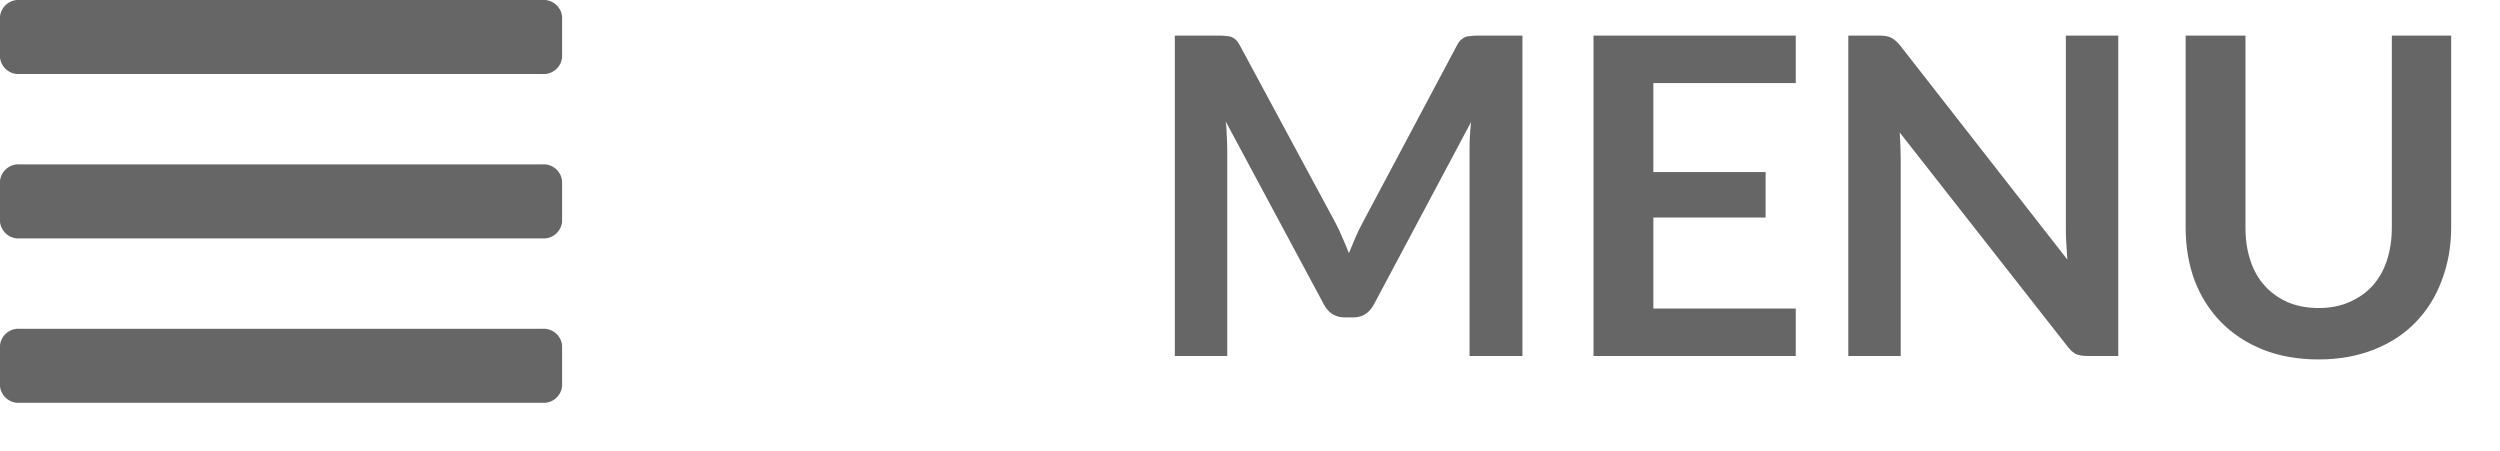
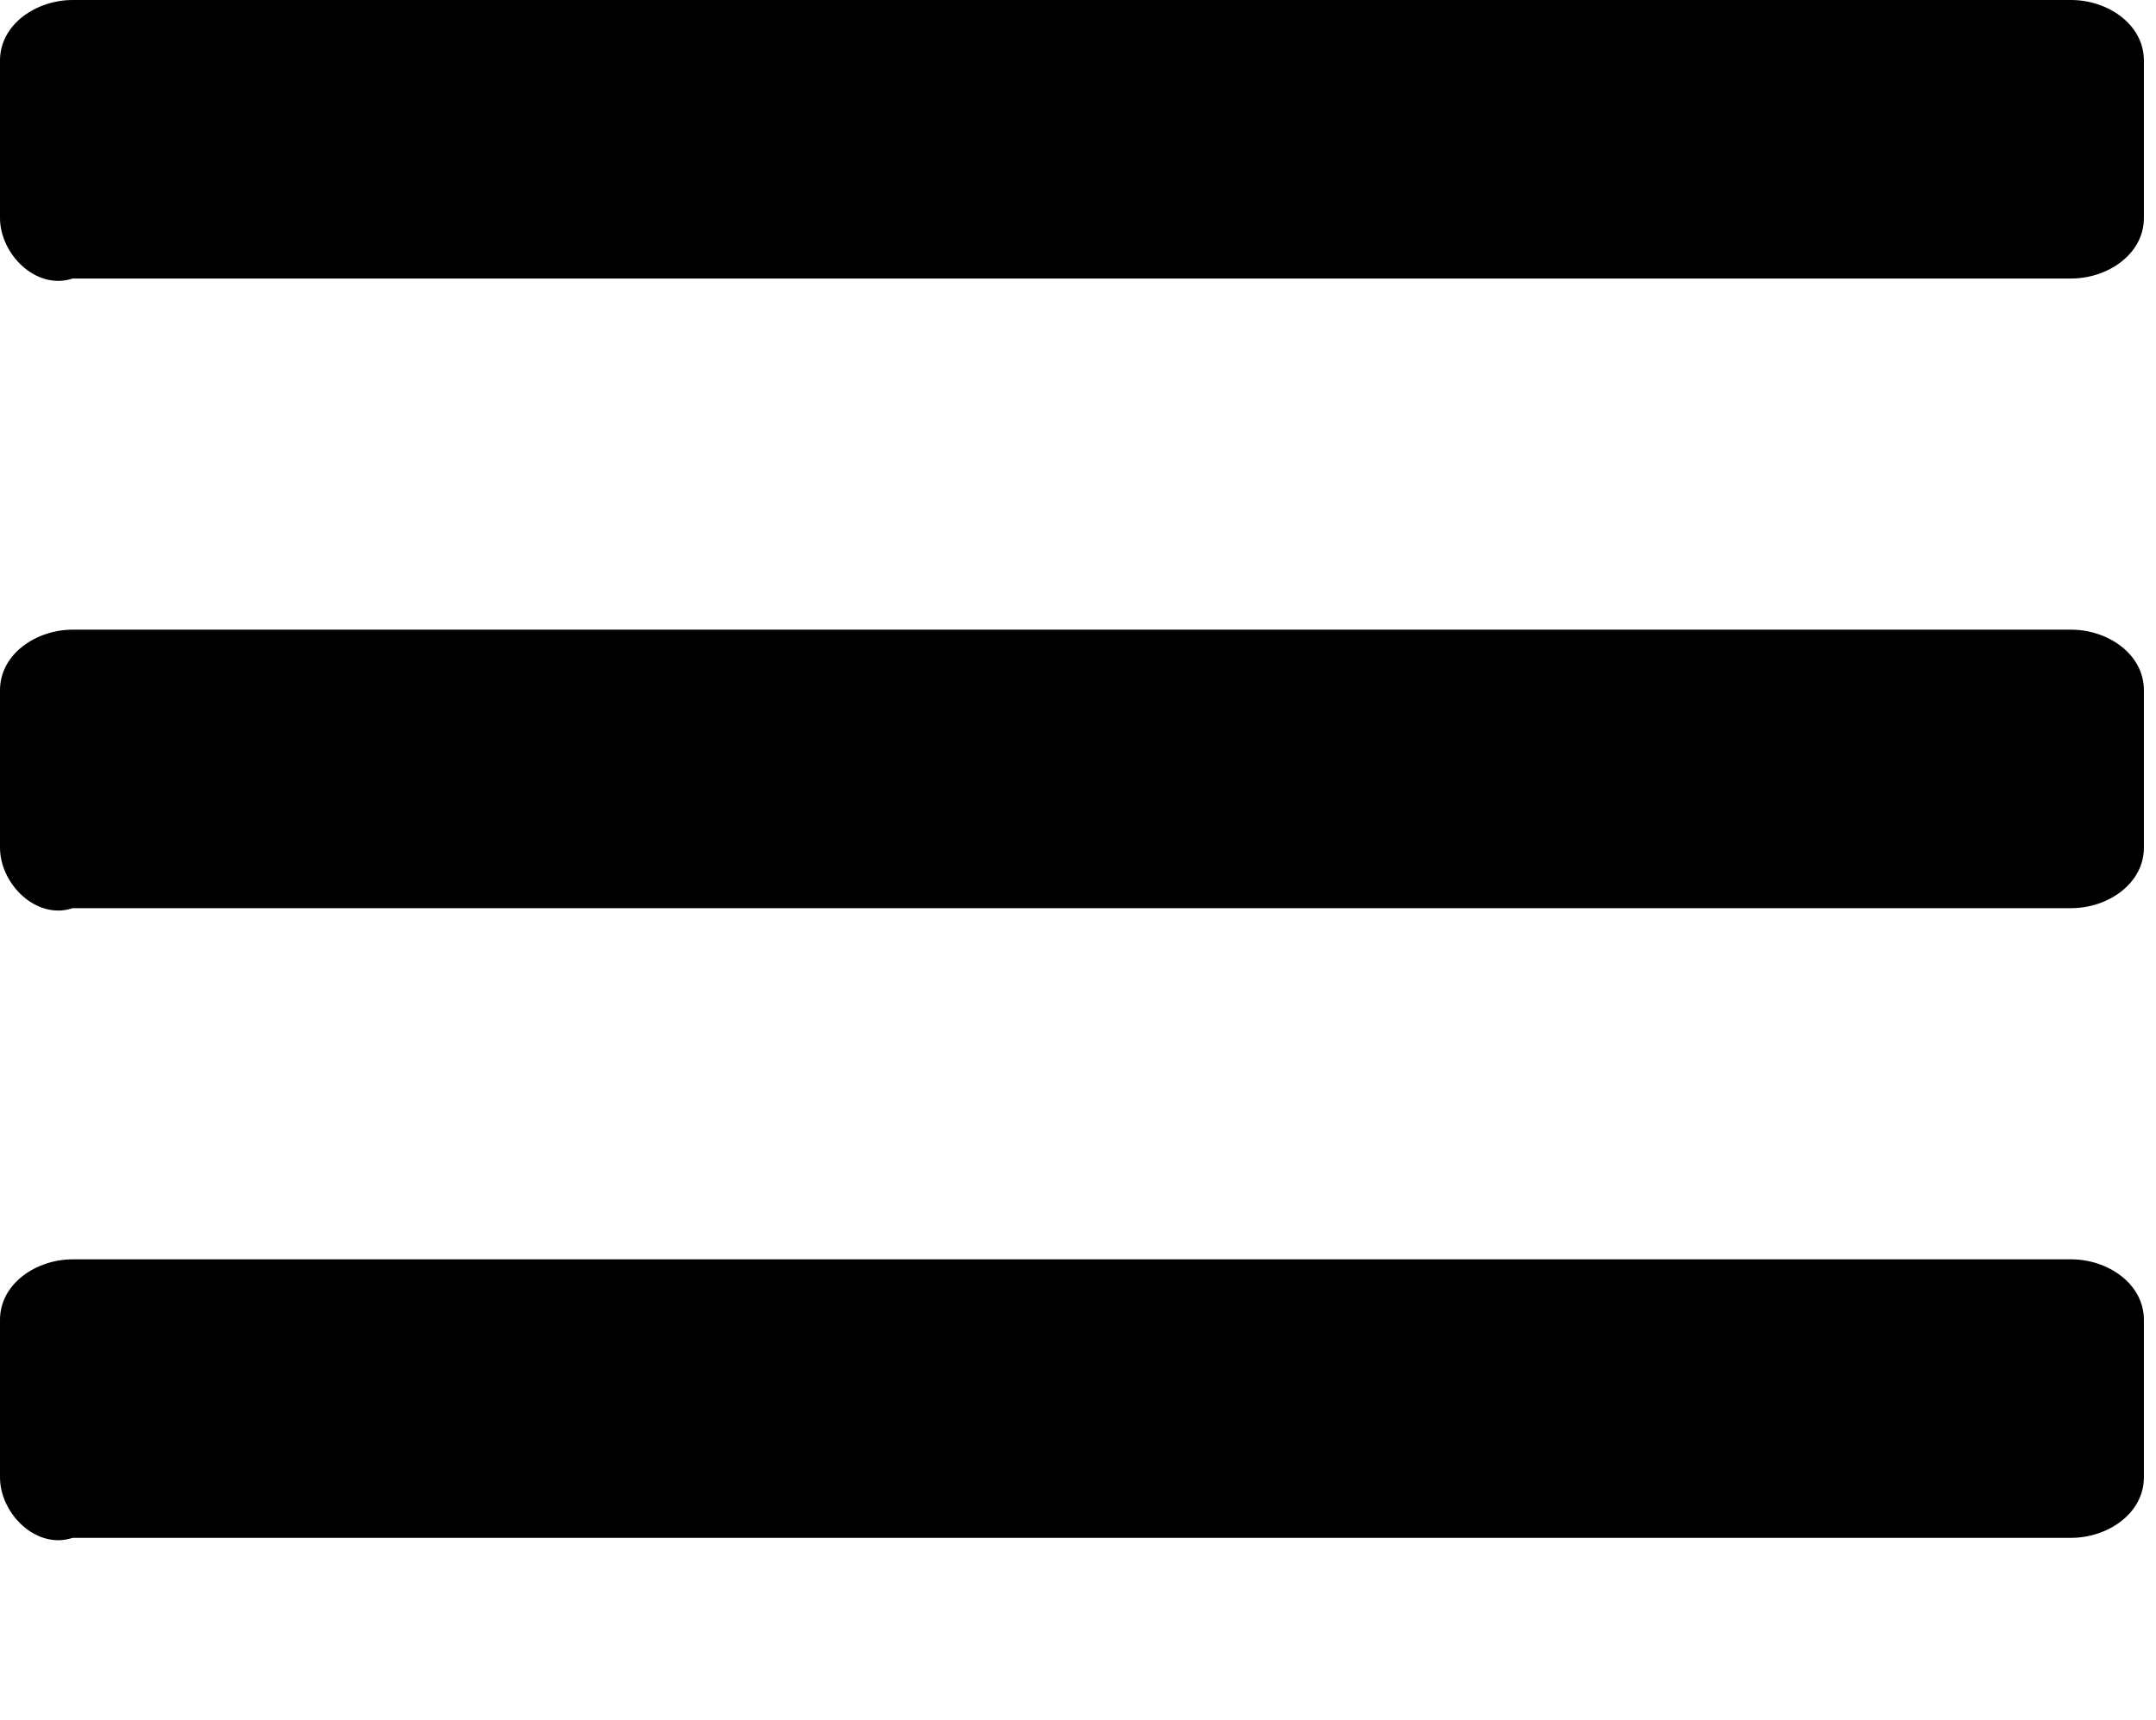
- <svg xmlns="http://www.w3.org/2000/svg" id="Group_597" data-name="Group 597" width="79" height="14.249" viewBox="0 0 79 14.249">
-   <path id="bars" d="M.634,62.338H17.128a.586.586,0,0,0,.634-.519v-1.3A.586.586,0,0,0,17.128,60H.634A.586.586,0,0,0,0,60.519v1.3A.586.586,0,0,0,.634,62.338Zm0,5.195H17.128a.586.586,0,0,0,.634-.519v-1.3a.586.586,0,0,0-.634-.519H.634A.586.586,0,0,0,0,65.714v1.3A.586.586,0,0,0,.634,67.533Zm0,5.195H17.128a.586.586,0,0,0,.634-.519v-1.3a.586.586,0,0,0-.634-.519H.634A.586.586,0,0,0,0,70.909v1.3A.586.586,0,0,0,.634,72.728Z" transform="translate(0 -60)" fill="rgba(0,0,0,0.6)" />
-   <text id="MENU" transform="translate(36 11.249)" fill="rgba(0,0,0,0.6)" font-size="14" font-family="Lato-Bold, Lato" font-weight="700">
-     <tspan x="0" y="0">MENU</tspan>
-   </text>
+ <svg xmlns="http://www.w3.org/2000/svg" version="1.1" id="Group_597" x="0px" y="0px" viewBox="0 0 17.8 14.2" style="enable-background:new 0 0 17.8 14.2;" xml:space="preserve">
+   <path id="bars" d="M0.6,2.3h16.5c0.3,0,0.6-0.2,0.6-0.5V0.5c0-0.3-0.3-0.5-0.6-0.5H0.6C0.3,0,0,0.2,0,0.5v1.3C0,2.1,0.3,2.4,0.6,2.3  z M0.6,7.5h16.5c0.3,0,0.6-0.2,0.6-0.5V5.7c0-0.3-0.3-0.5-0.6-0.5H0.6C0.3,5.2,0,5.4,0,5.7V7C0,7.3,0.3,7.6,0.6,7.5z M0.6,12.7h16.5  c0.3,0,0.6-0.2,0.6-0.5v-1.3c0-0.3-0.3-0.5-0.6-0.5H0.6c-0.3,0-0.6,0.2-0.6,0.5v1.3C0,12.5,0.3,12.8,0.6,12.7z" />
+   <text transform="matrix(1 0 0 1 36 11.249)" style="font-family:'Lato-Bold'; font-size:14px;">MENU</text>
</svg>
